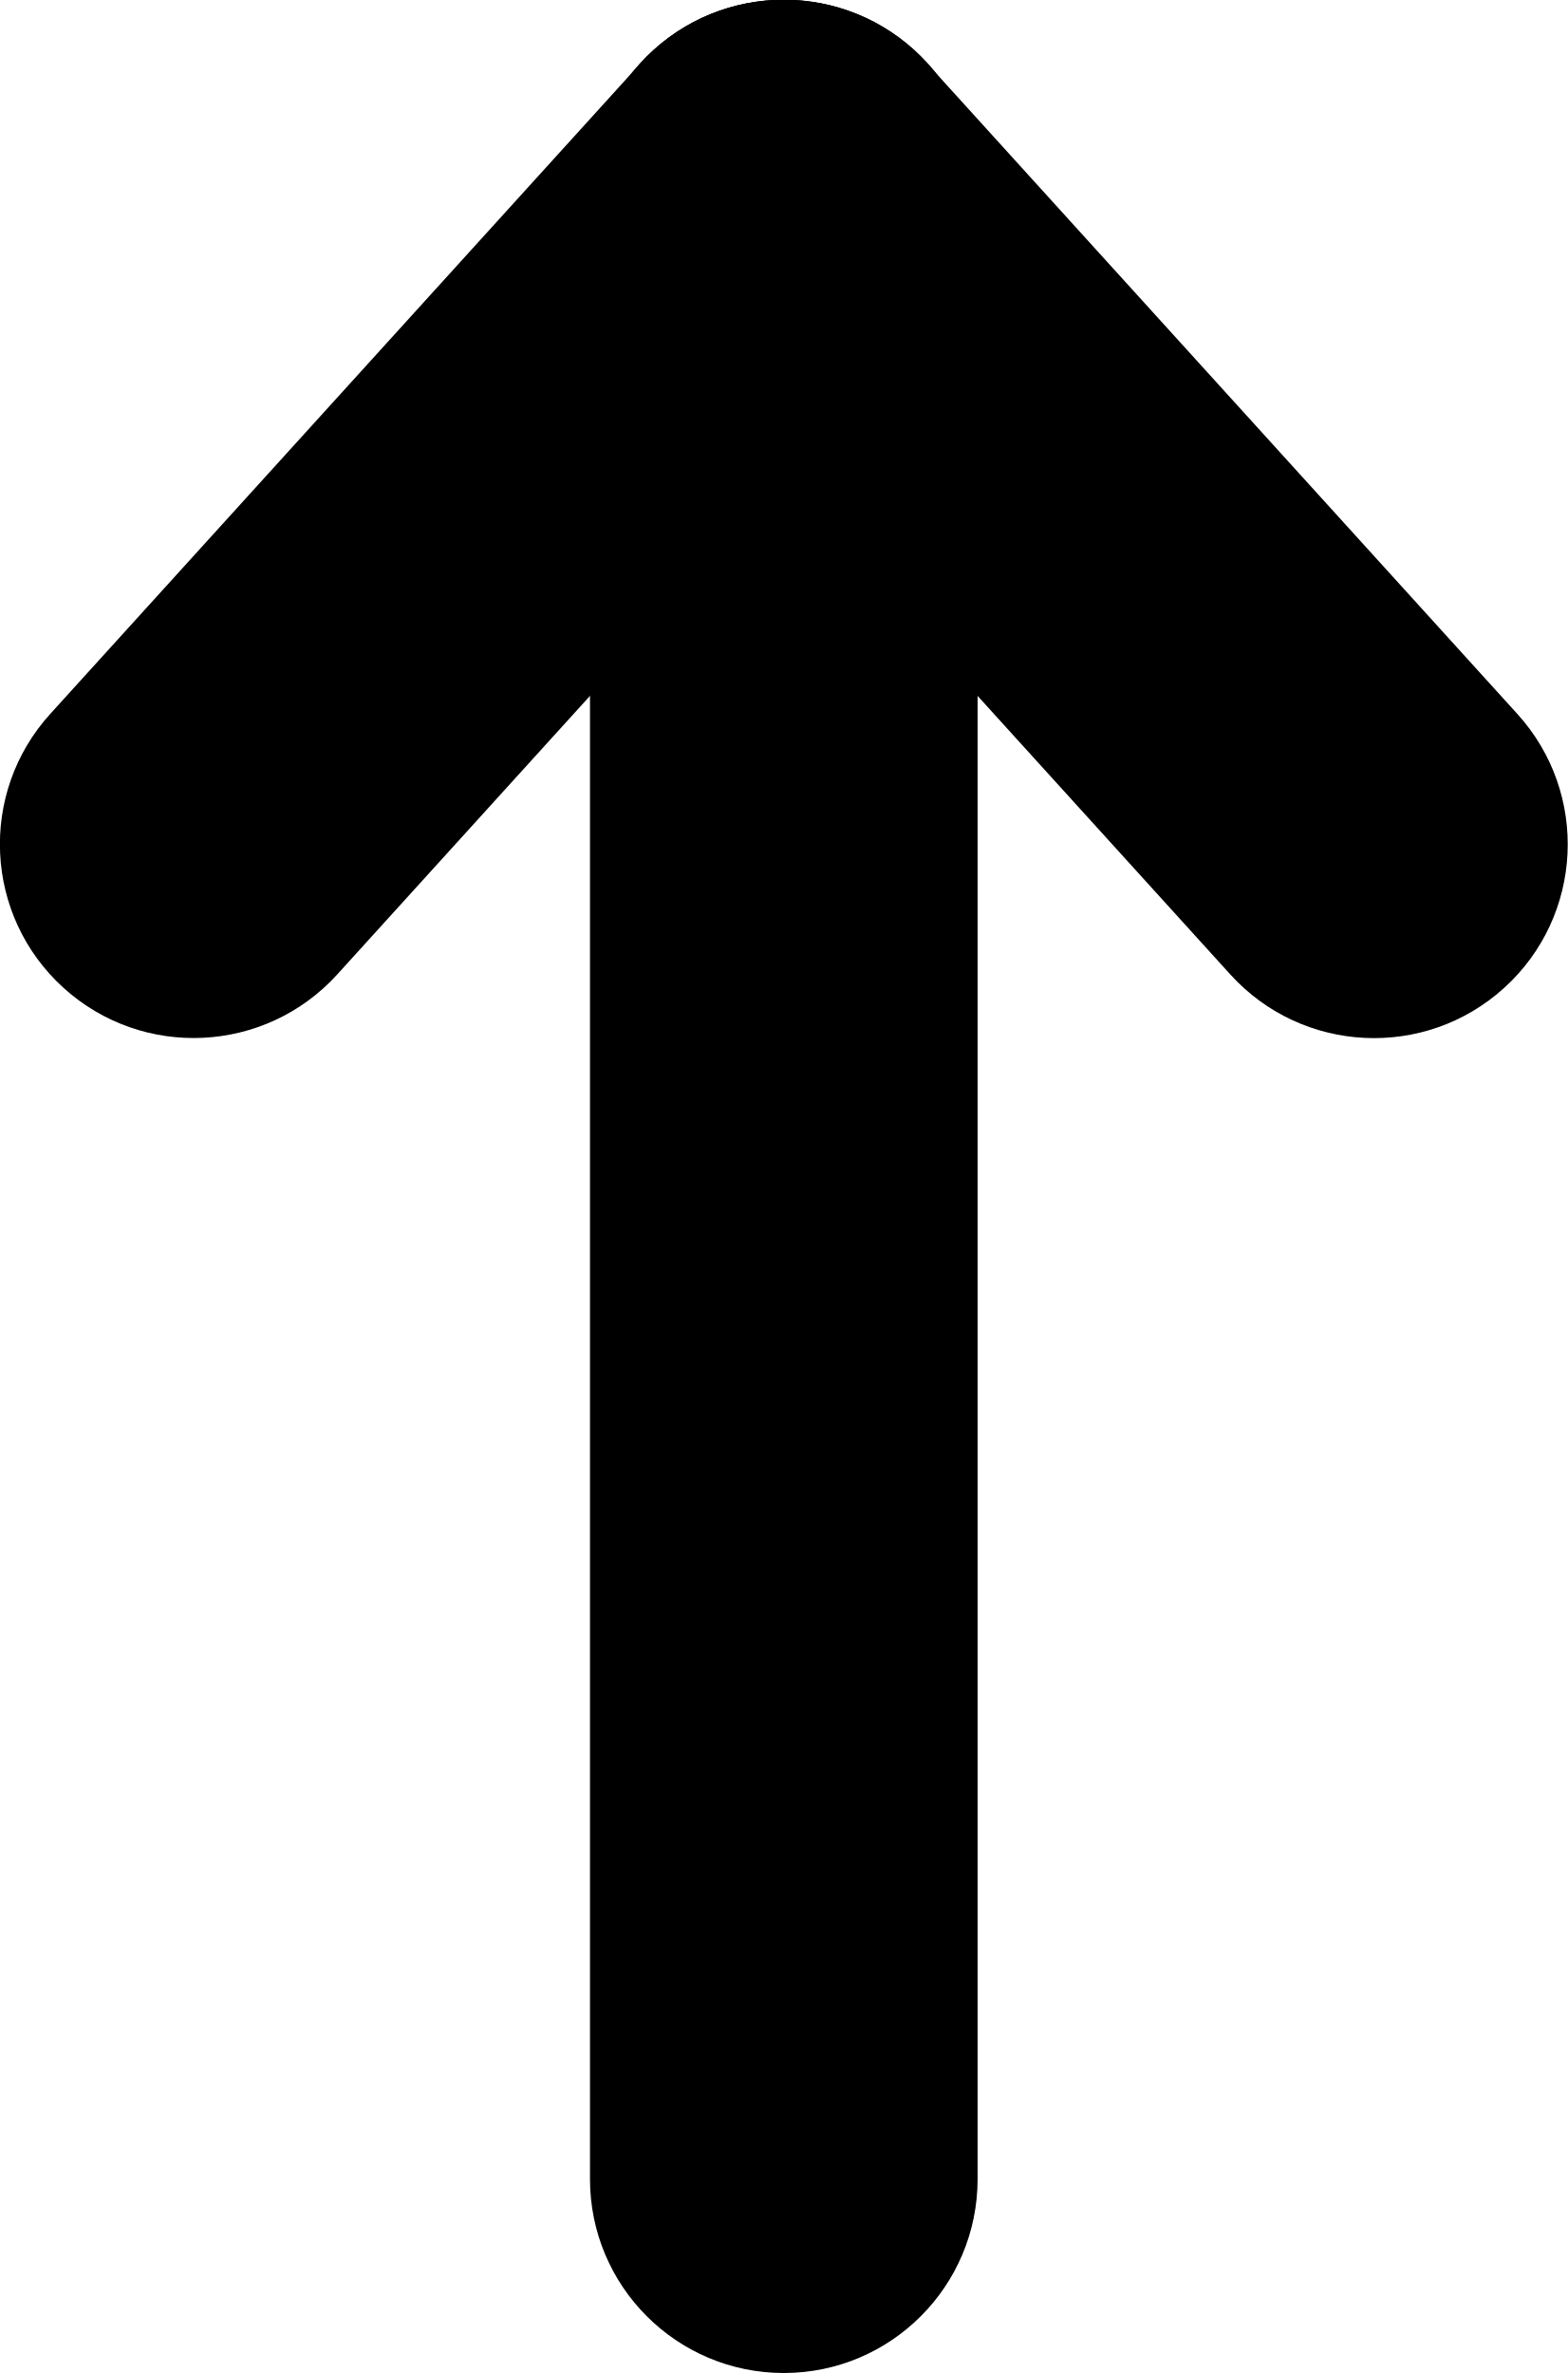
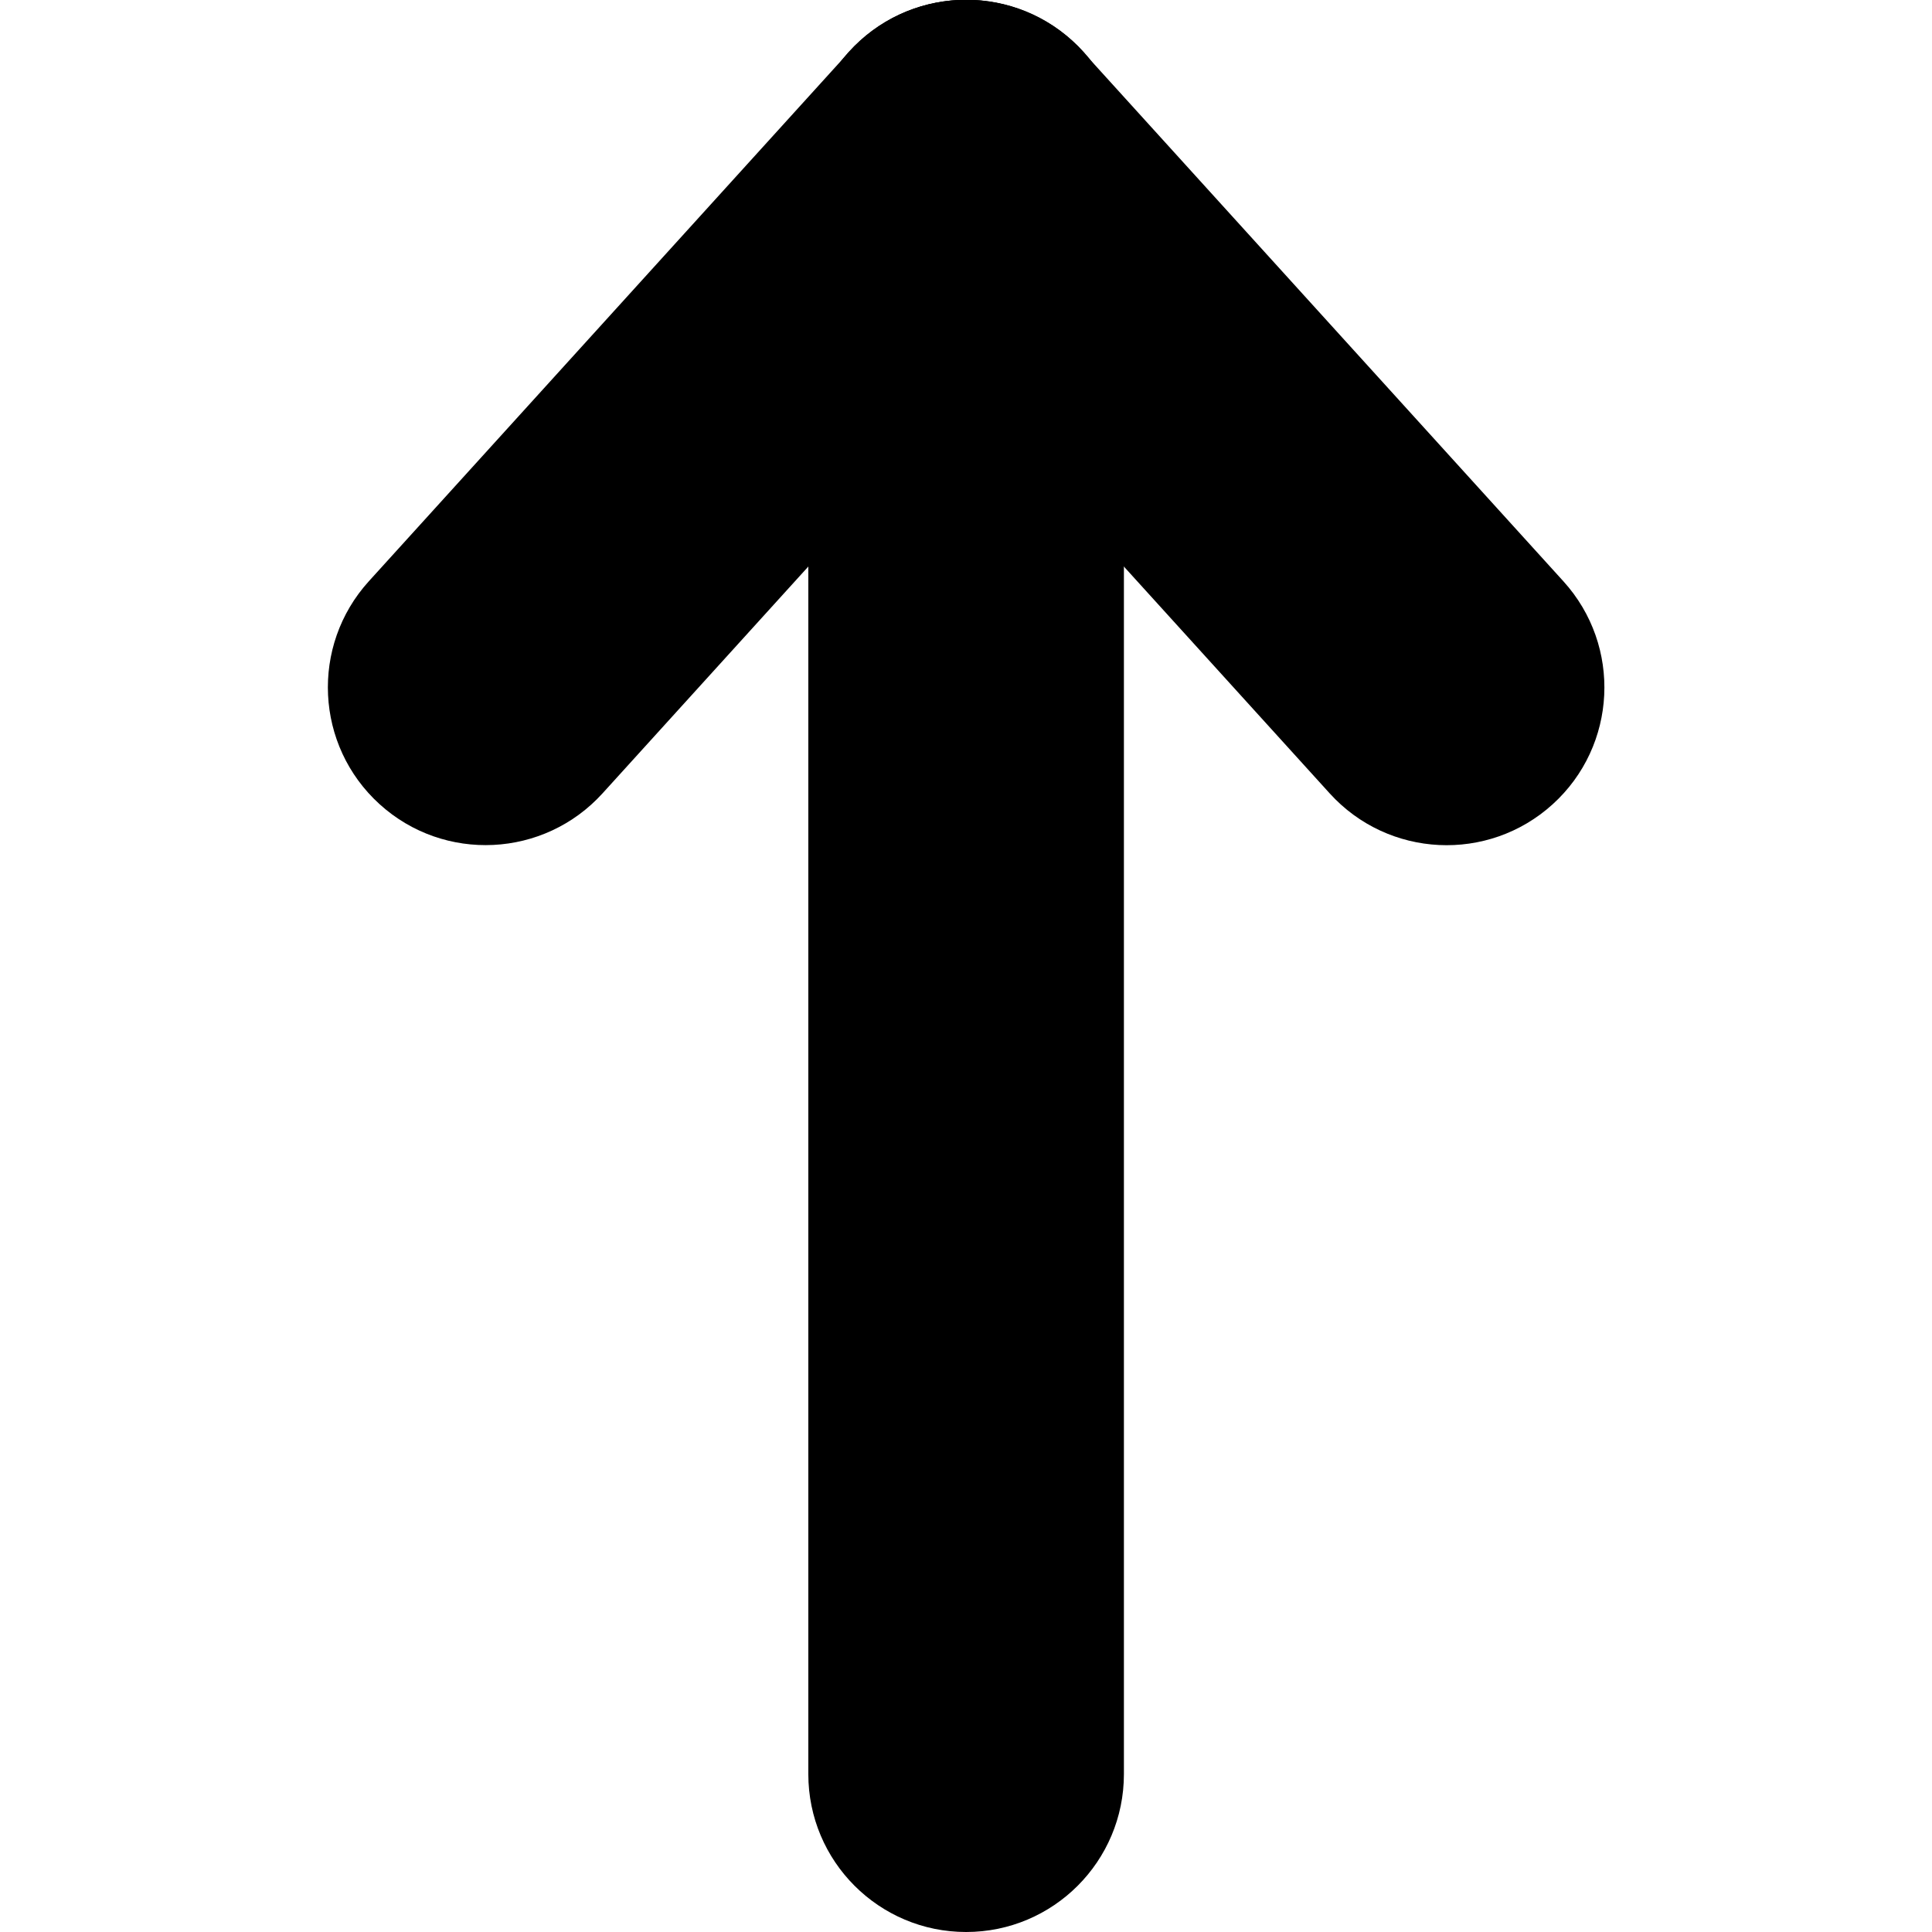
- <svg xmlns="http://www.w3.org/2000/svg" width="5.576" height="8.442" viewBox="0 0 5.576 8.442">
+ <svg xmlns="http://www.w3.org/2000/svg" width="16" height="16" viewBox="0 0 5.576 8.442">
  <rect x="8.36" y="3.373" width="1.379" height="4.505" rx="0.69" transform="translate(-6.6442 3.7609) rotate(-42.2183)" />
  <rect x="2.099" width="1.379" height="8.442" rx="0.69" />
  <rect x="6.261" y="3.373" width="1.379" height="4.505" rx="0.69" transform="translate(3.1067 10.6825) rotate(-137.7817)" />
</svg>
